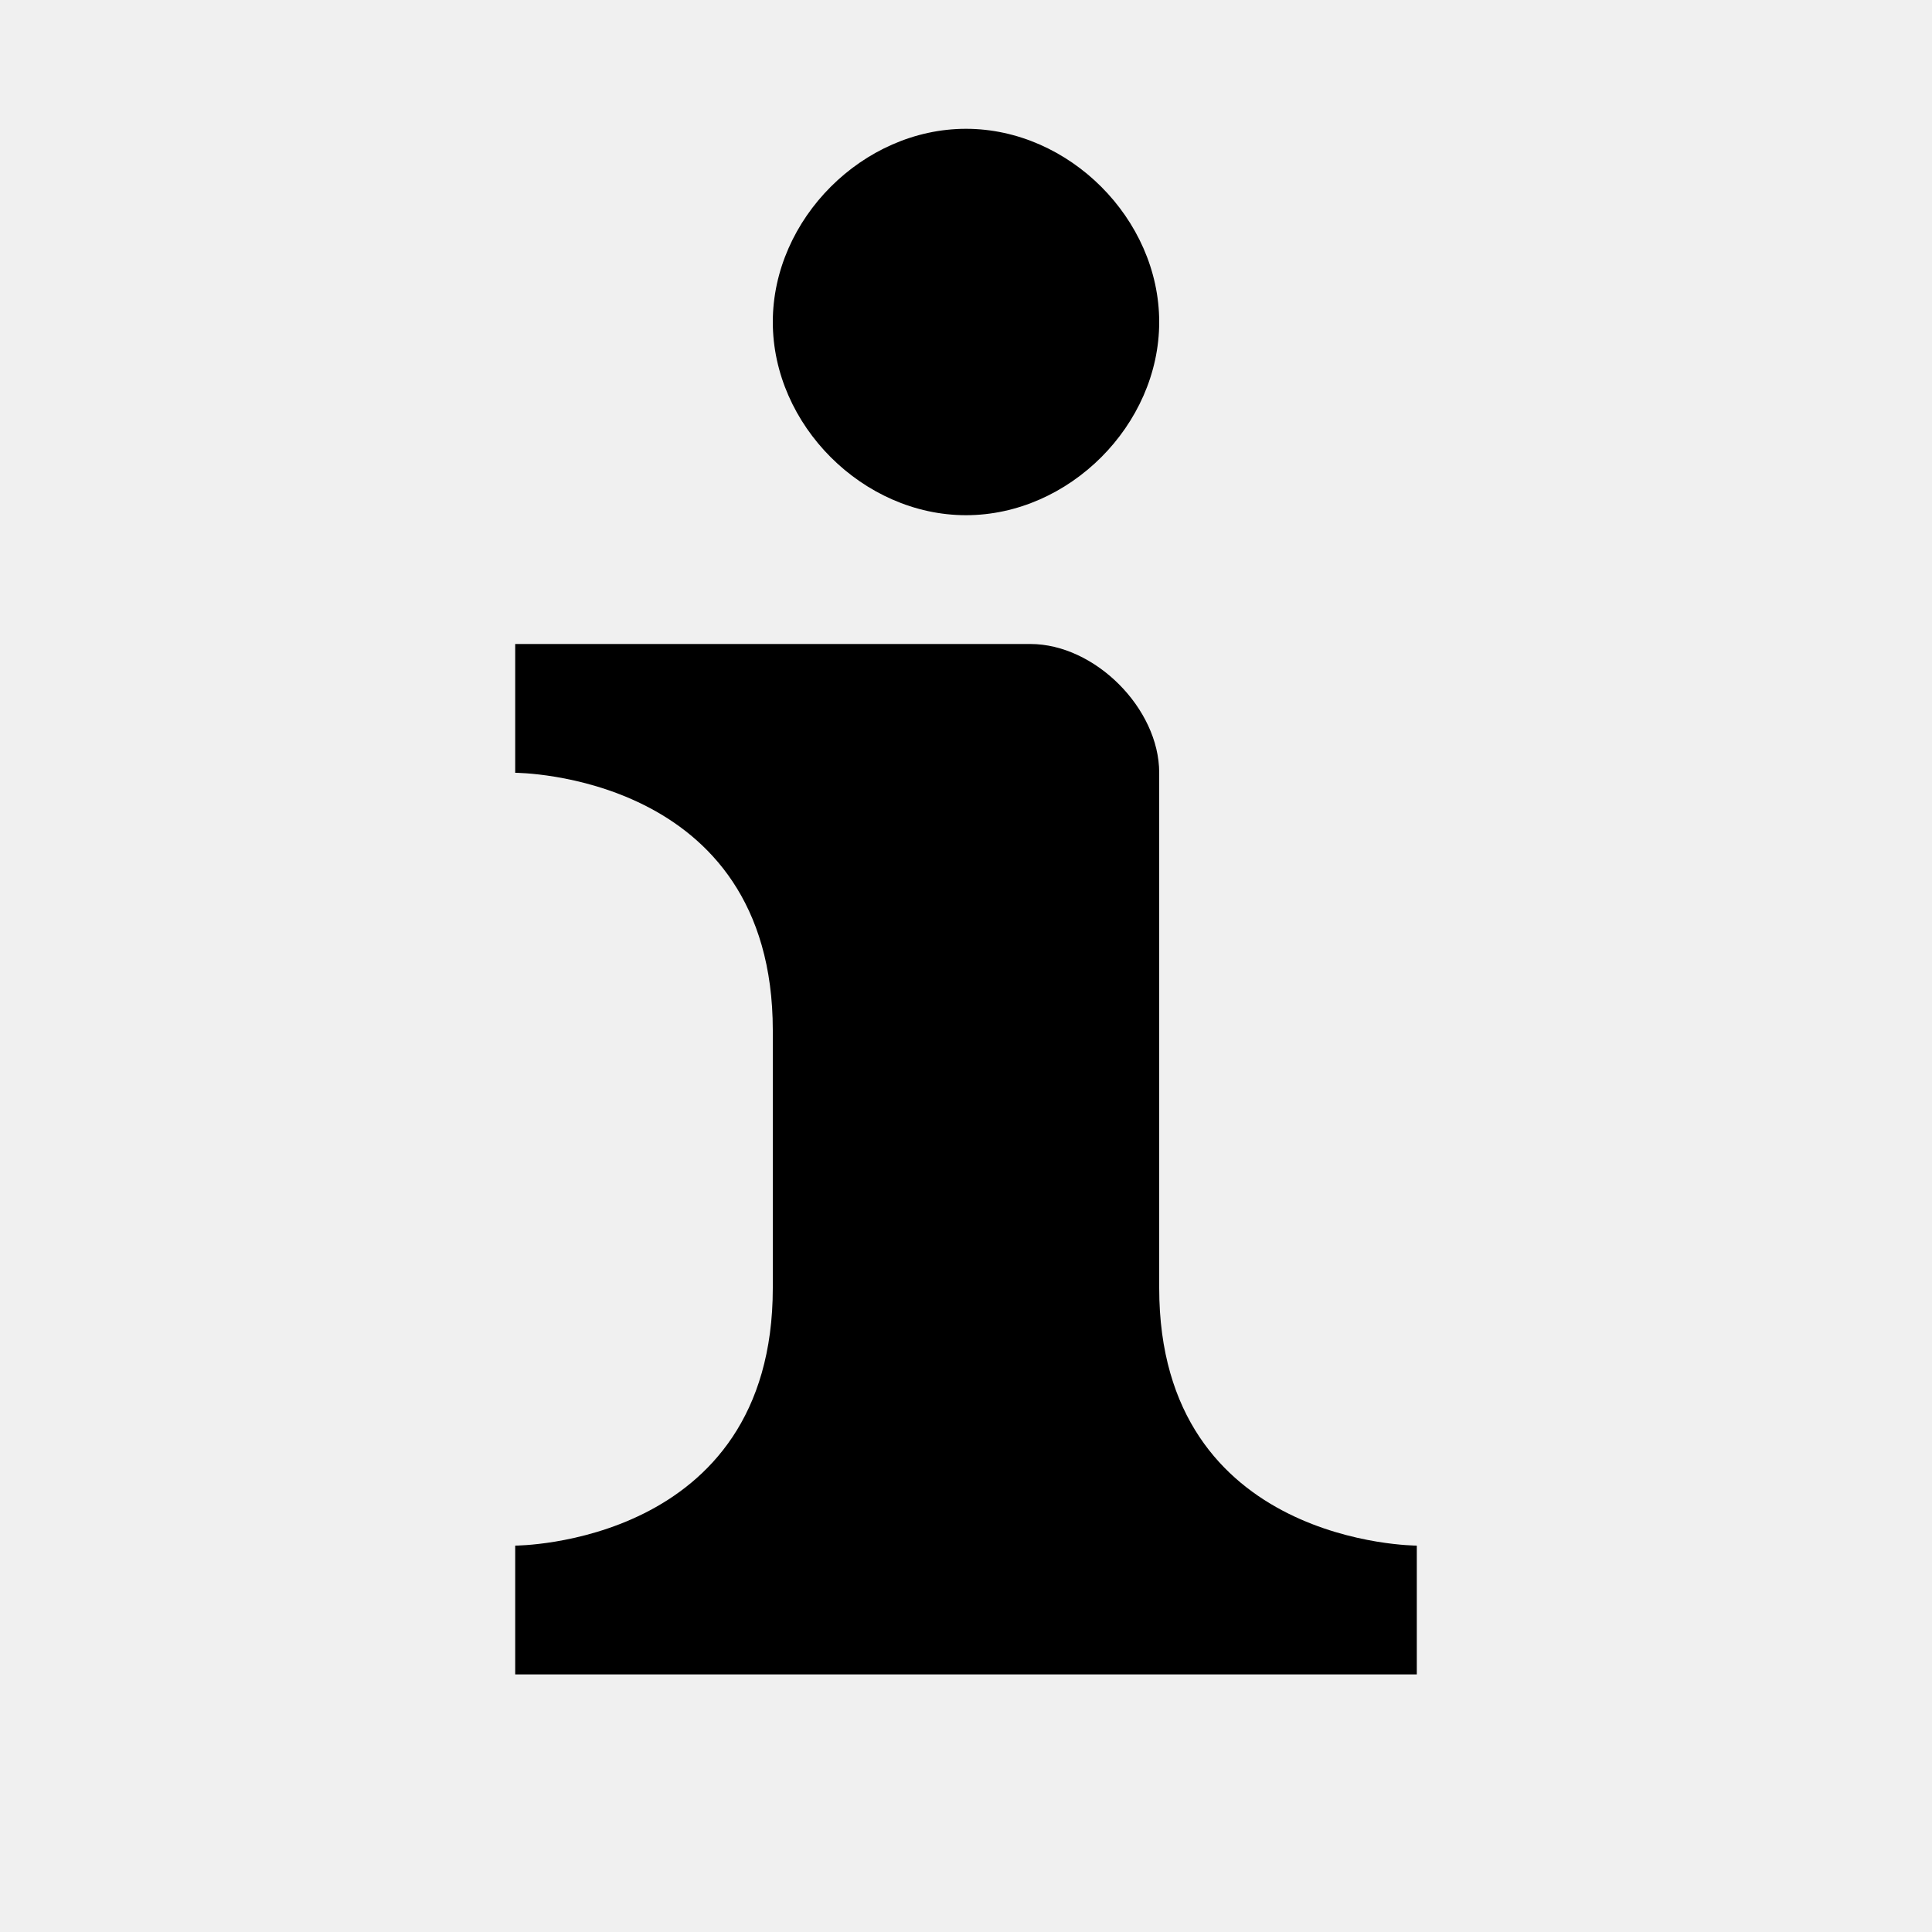
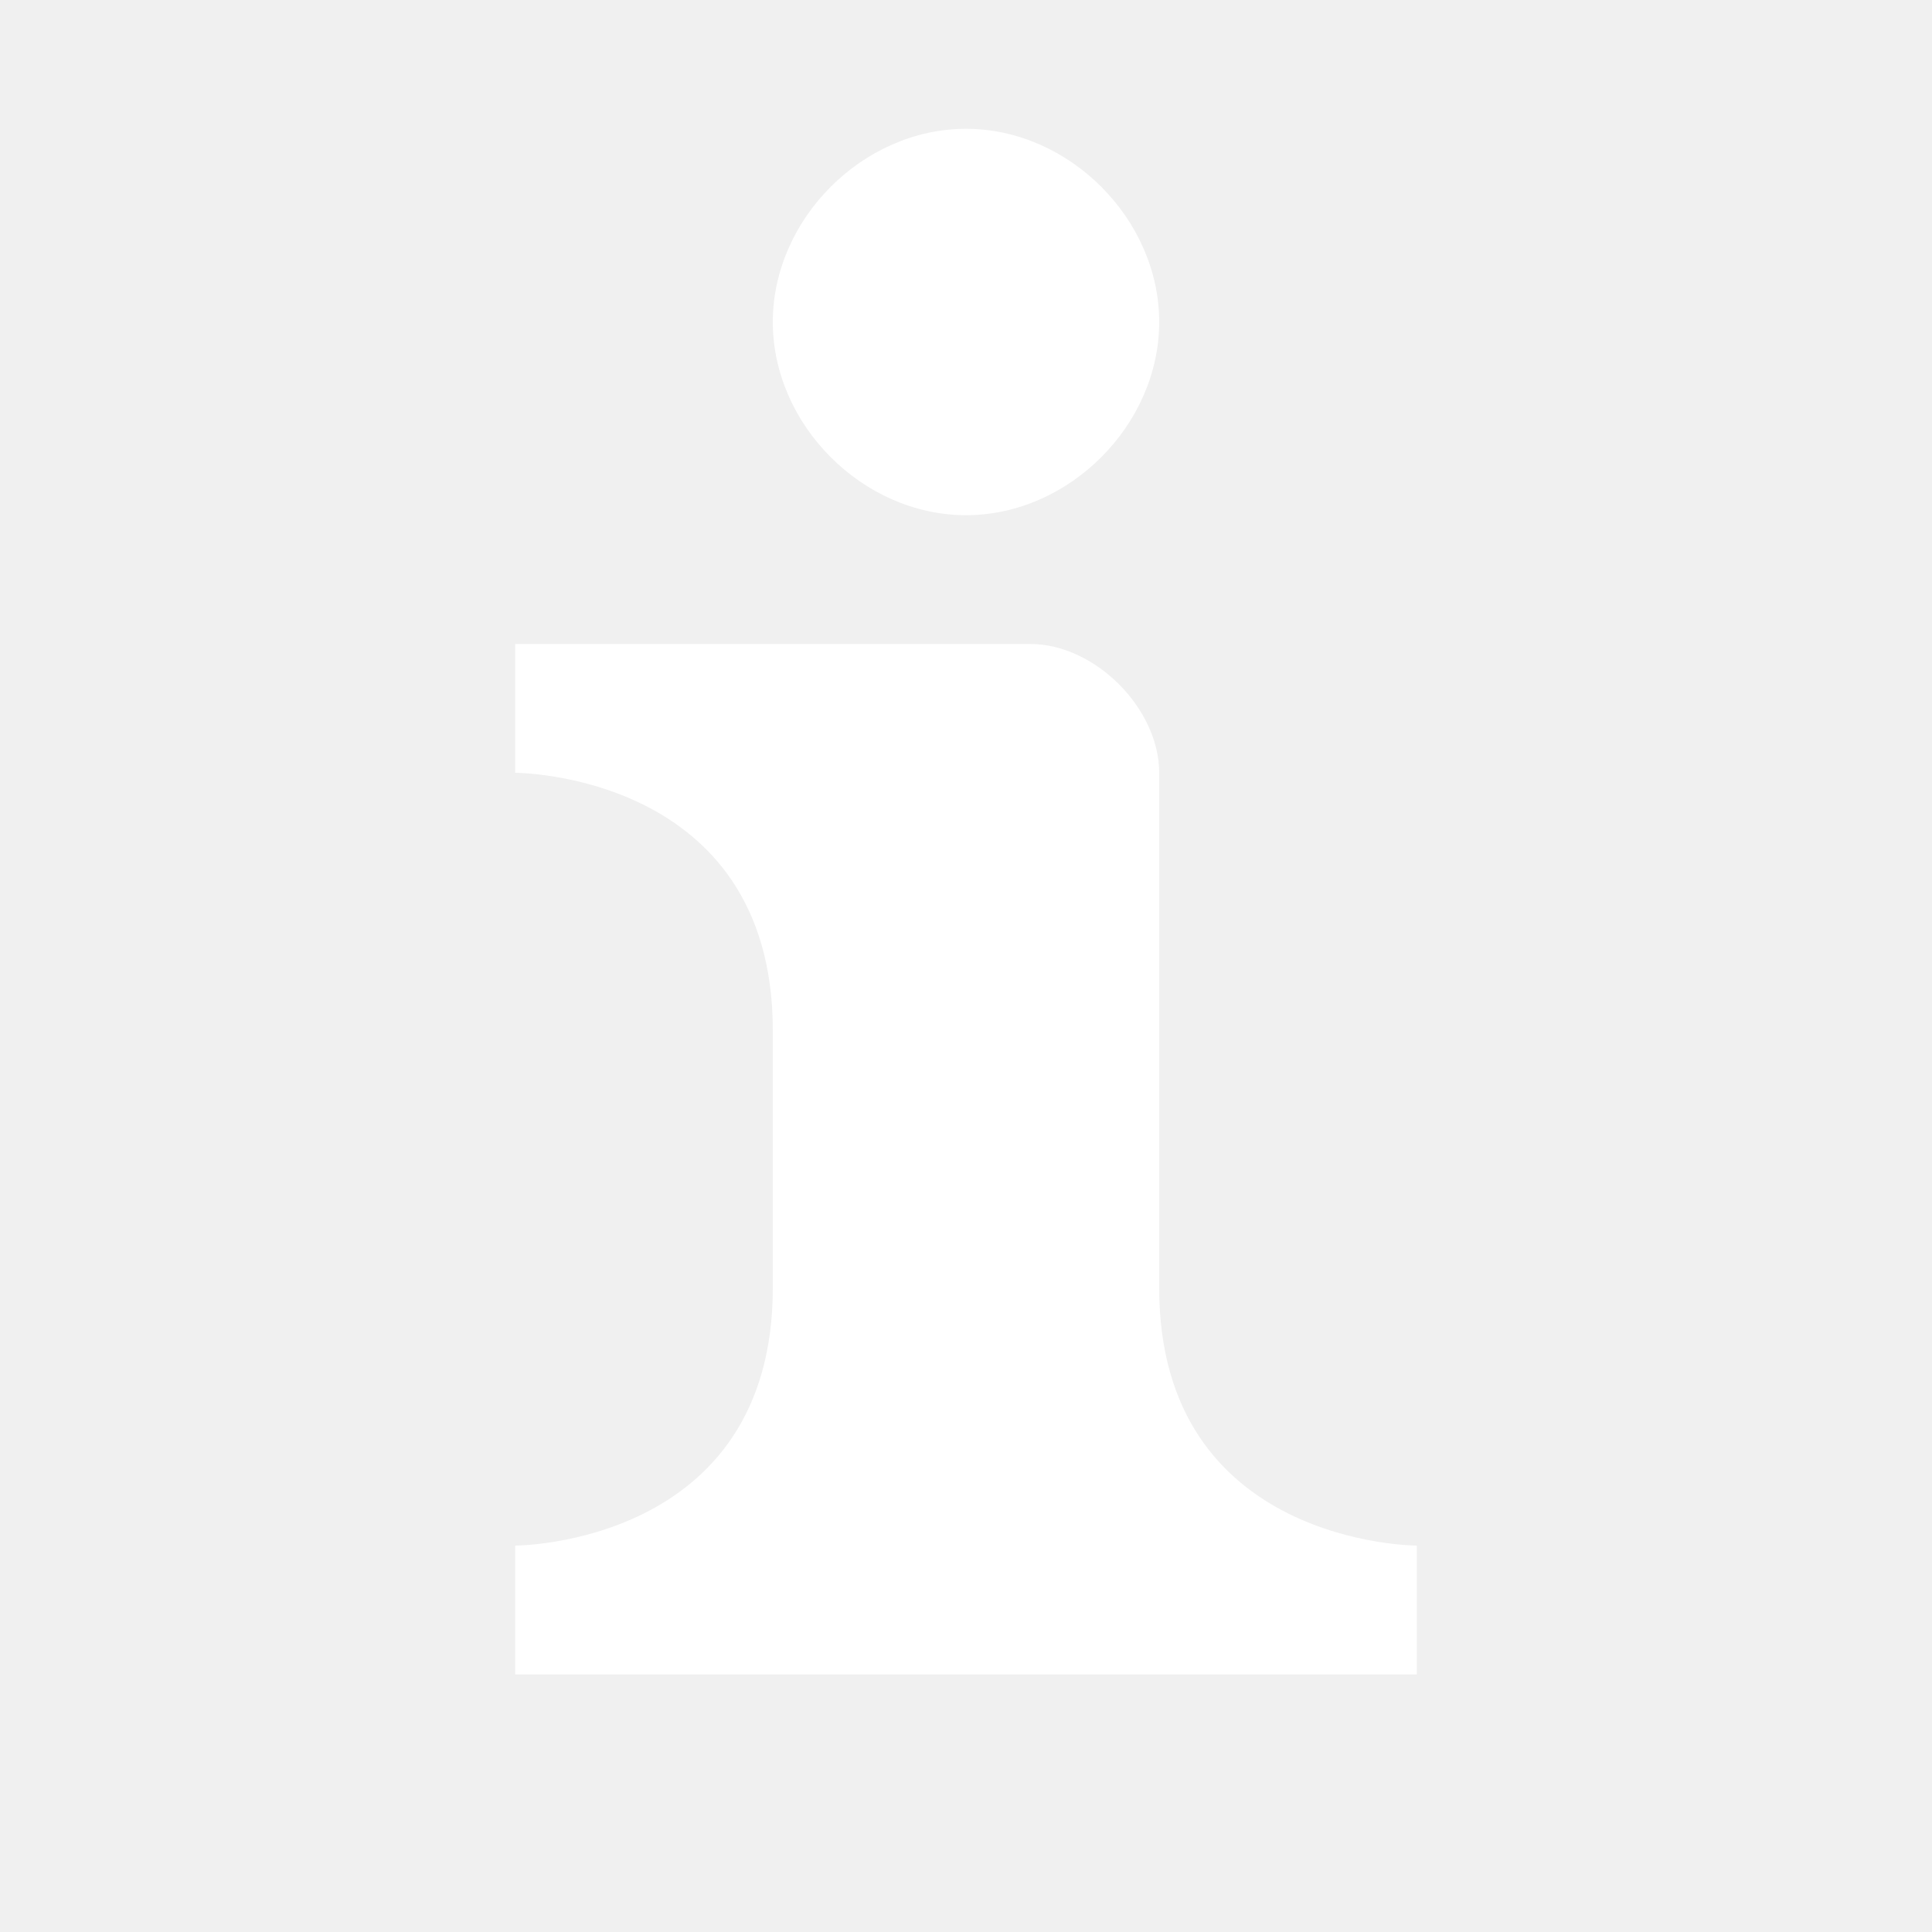
- <svg xmlns="http://www.w3.org/2000/svg" width="80px" height="80px" viewBox="0 0 15 15" version="1.1" id="information">
+ <svg xmlns="http://www.w3.org/2000/svg" fill="#fff" width="80px" height="80px" viewBox="0 0 15 15" version="1.1" id="information">
  <path id="rect8399" d="M7.5,1  C6.7,1,6,1.7,6,2.5S6.7,4,7.5,4S9,3.3,9,2.5S8.3,1,7.5,1z M4,5v1c0,0,2,0,2,2v2c0,2-2,2-2,2v1h7v-1c0,0-2,0-2-2V6c0-0.5-0.5-1-1-1H4  z" />
</svg>
